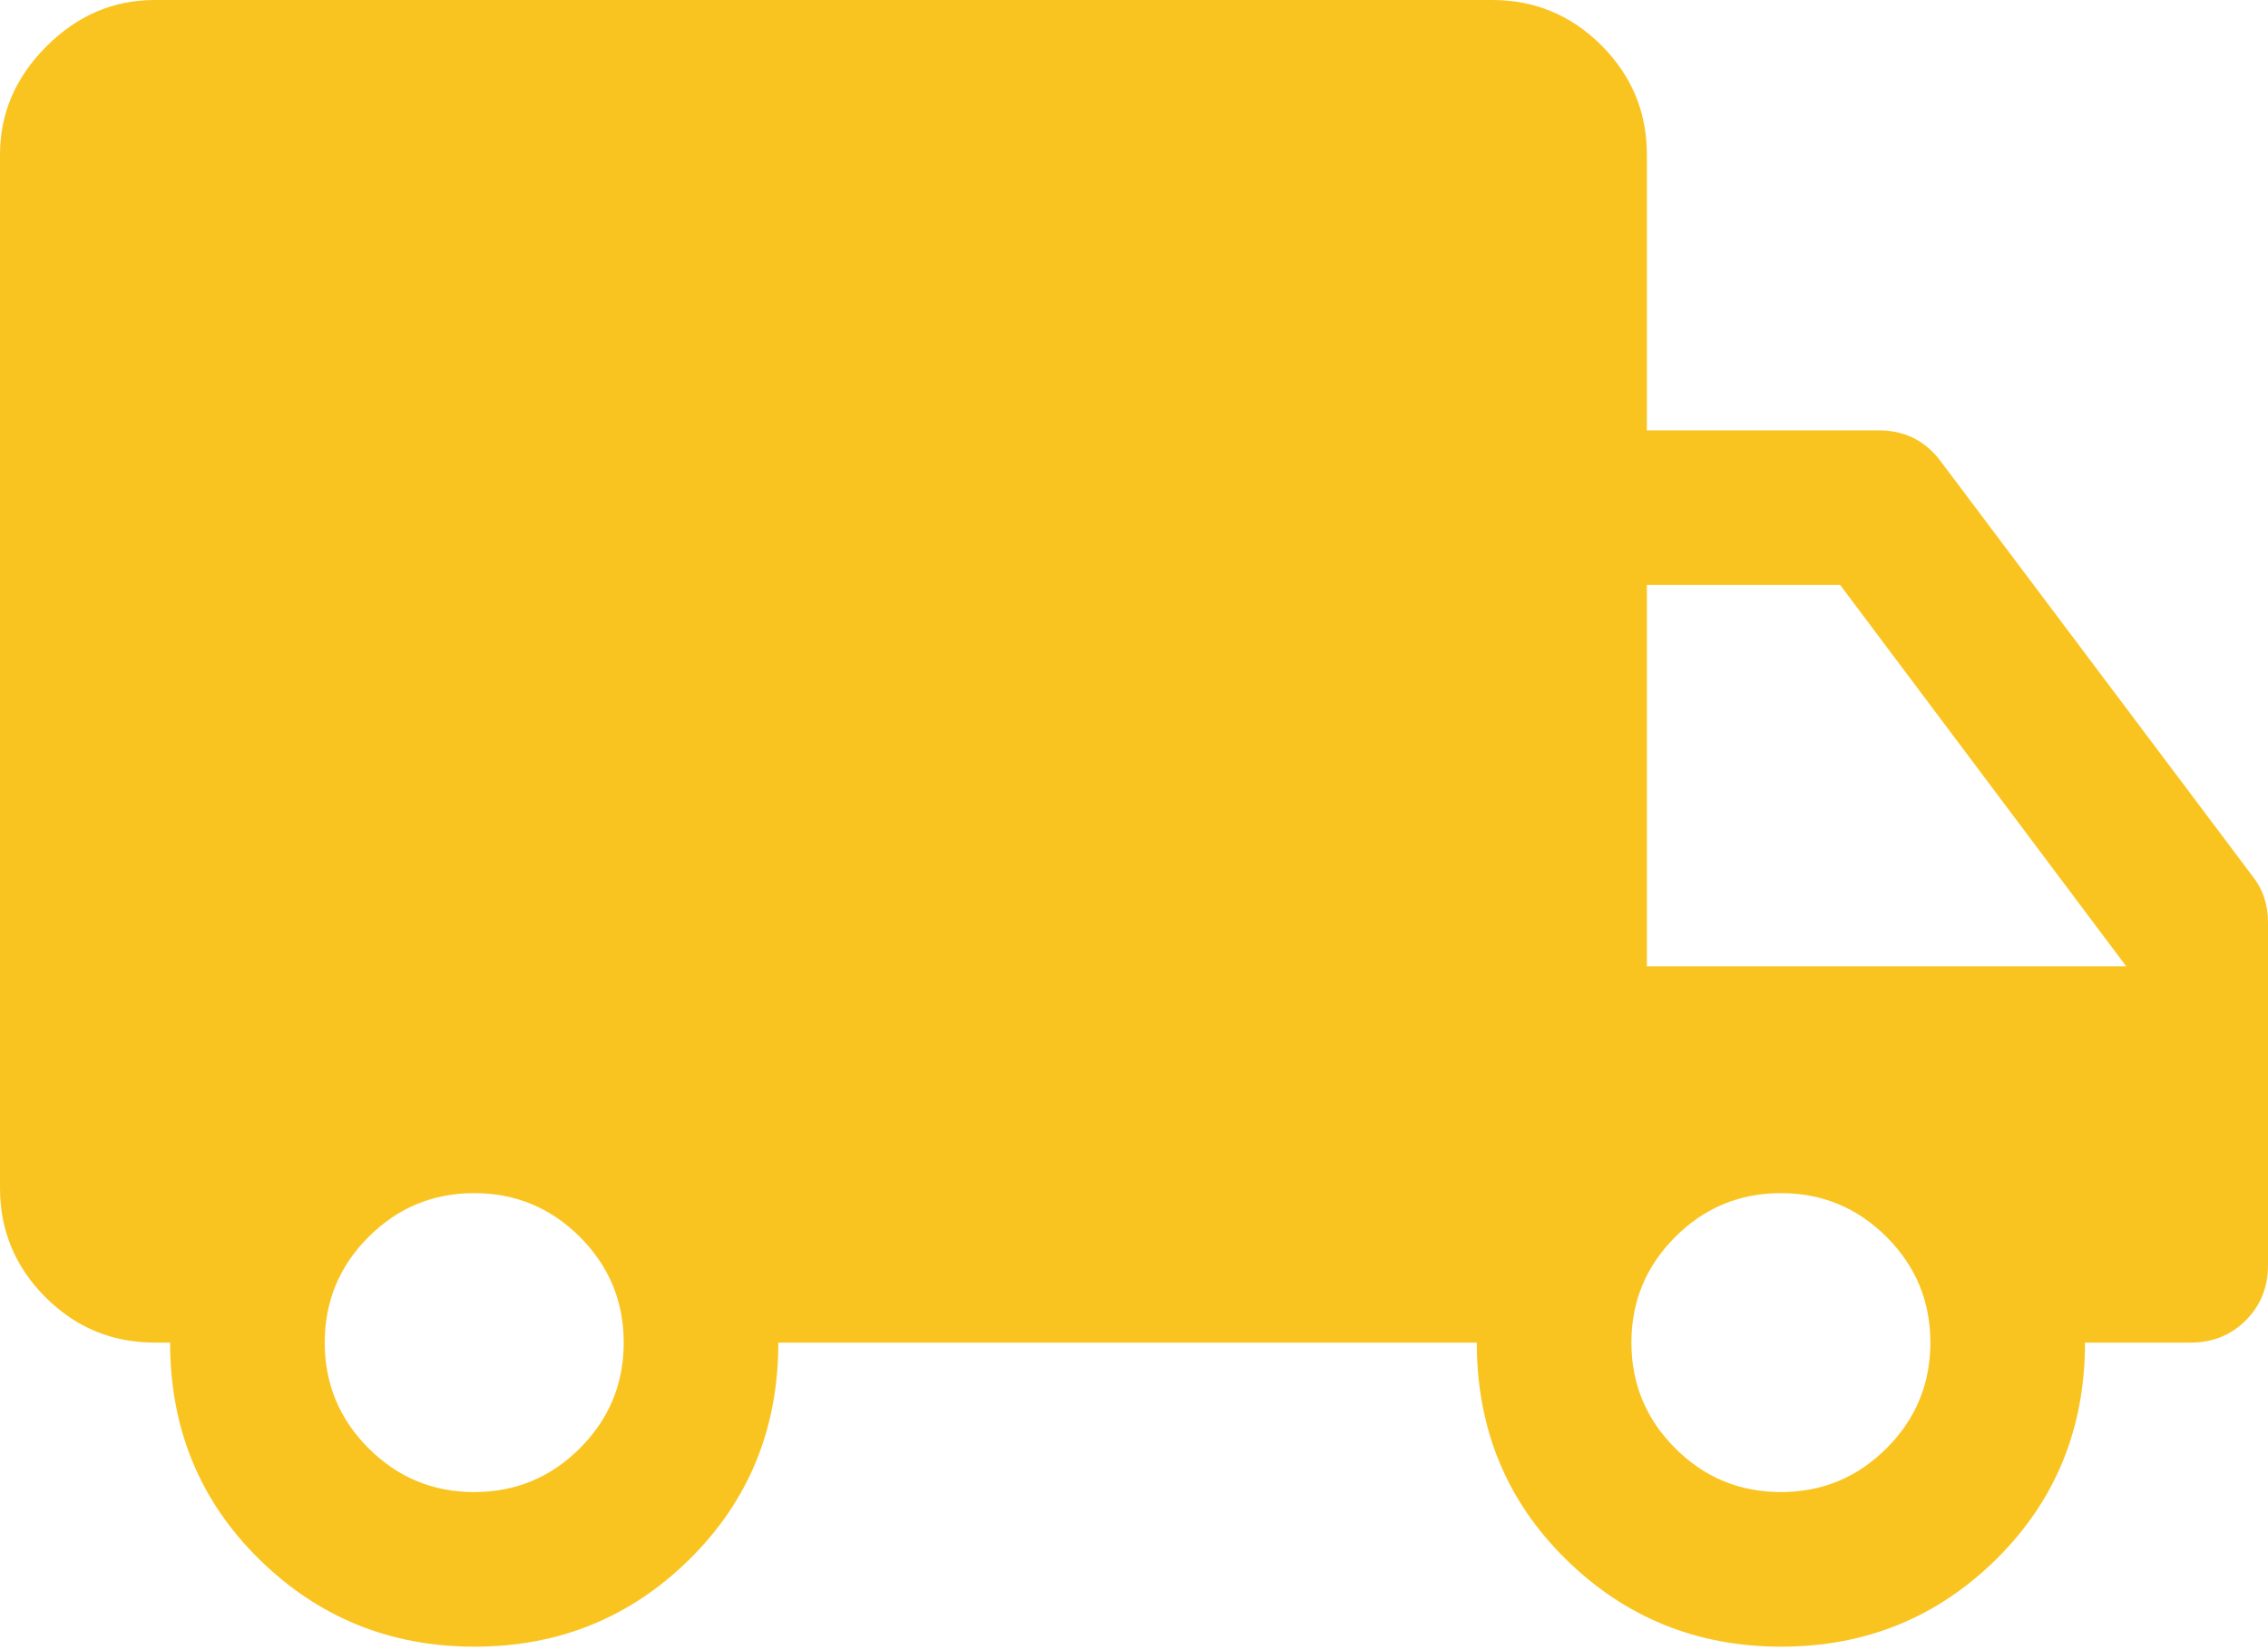
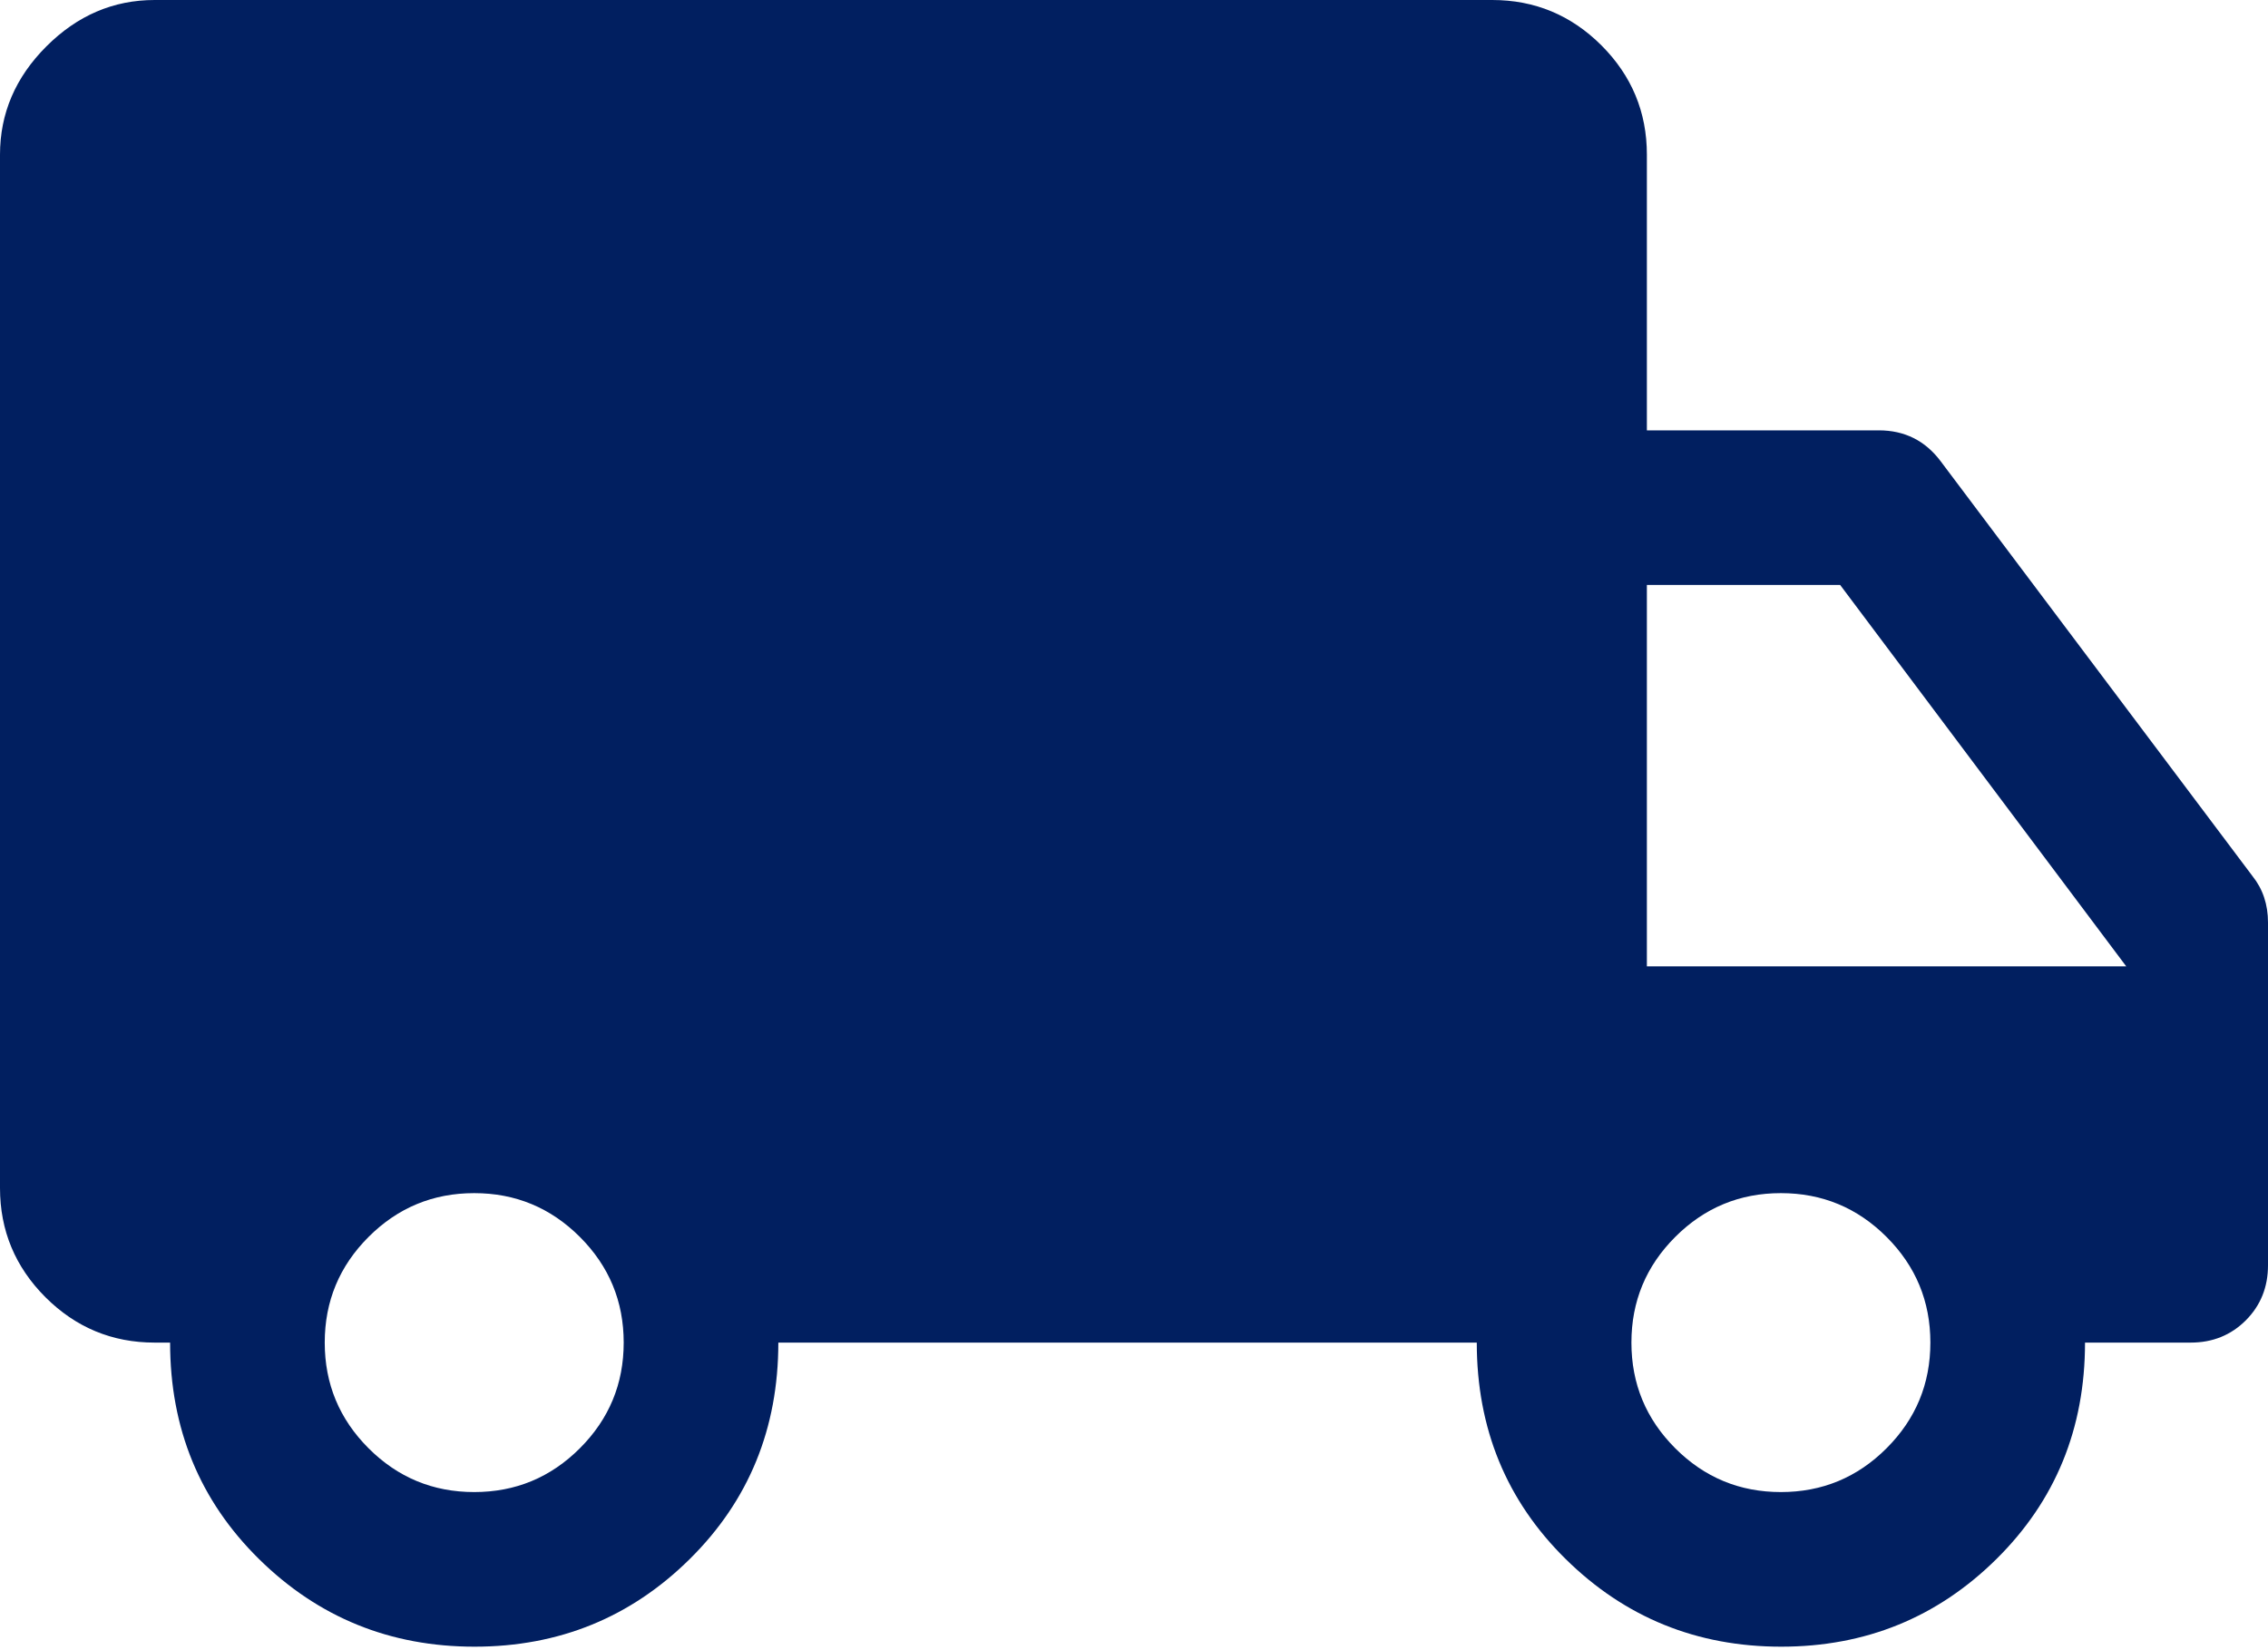
<svg xmlns="http://www.w3.org/2000/svg" width="44" height="32" viewBox="0 0 44 32" fill="none">
-   <path d="M9.206 31.95C7.569 31.95 6.175 31.383 5.025 30.25C3.875 29.117 3.3 27.717 3.3 26.05H3C2.175 26.05 1.469 25.756 0.881 25.169C0.294 24.581 0 23.875 0 23.05V3C0 2.2 0.3 1.5 0.9 0.9C1.5 0.3 2.2 0 3 0H28.95C29.775 0 30.481 0.294 31.069 0.881C31.656 1.469 31.95 2.175 31.95 3V8.35H36.45C36.7 8.35 36.925 8.4 37.125 8.5C37.325 8.6 37.5 8.75 37.65 8.95L43.7 17C43.8 17.125 43.875 17.262 43.925 17.413C43.975 17.562 44 17.725 44 17.9V24.55C44 24.975 43.856 25.331 43.569 25.619C43.281 25.906 42.925 26.05 42.5 26.05H40.45C40.45 27.717 39.877 29.117 38.731 30.25C37.585 31.383 36.193 31.95 34.556 31.95C32.919 31.95 31.525 31.383 30.375 30.25C29.225 29.117 28.65 27.717 28.65 26.05H15.1C15.1 27.717 14.527 29.117 13.381 30.25C12.235 31.383 10.843 31.95 9.206 31.95ZM9.2 28.95C10 28.95 10.683 28.667 11.25 28.1C11.817 27.533 12.1 26.85 12.1 26.05C12.1 25.25 11.817 24.567 11.25 24C10.683 23.433 10 23.15 9.2 23.15C8.4 23.15 7.717 23.433 7.15 24C6.583 24.567 6.3 25.25 6.3 26.05C6.3 26.85 6.583 27.533 7.15 28.1C7.717 28.667 8.4 28.95 9.2 28.95ZM34.55 28.95C35.35 28.95 36.033 28.667 36.6 28.1C37.167 27.533 37.45 26.85 37.45 26.05C37.45 25.25 37.167 24.567 36.6 24C36.033 23.433 35.35 23.15 34.55 23.15C33.75 23.15 33.067 23.433 32.5 24C31.933 24.567 31.65 25.25 31.65 26.05C31.65 26.85 31.933 27.533 32.5 28.1C33.067 28.667 33.75 28.95 34.55 28.95ZM31.95 18.75H41.25L35.7 11.35H31.95V18.75Z" fill="#FAC420" />
+   <path d="M9.206 31.95C7.569 31.95 6.175 31.383 5.025 30.25C3.875 29.117 3.3 27.717 3.3 26.05H3C2.175 26.05 1.469 25.756 0.881 25.169C0.294 24.581 0 23.875 0 23.05V3C0 2.2 0.3 1.5 0.9 0.9C1.5 0.3 2.2 0 3 0H28.95C29.775 0 30.481 0.294 31.069 0.881C31.656 1.469 31.95 2.175 31.95 3V8.35H36.45C36.7 8.35 36.925 8.4 37.125 8.5C37.325 8.6 37.5 8.75 37.65 8.95L43.7 17C43.8 17.125 43.875 17.262 43.925 17.413C43.975 17.562 44 17.725 44 17.9V24.55C44 24.975 43.856 25.331 43.569 25.619C43.281 25.906 42.925 26.05 42.5 26.05H40.45C40.45 27.717 39.877 29.117 38.731 30.25C37.585 31.383 36.193 31.95 34.556 31.95C32.919 31.95 31.525 31.383 30.375 30.25C29.225 29.117 28.65 27.717 28.65 26.05H15.1C15.1 27.717 14.527 29.117 13.381 30.25C12.235 31.383 10.843 31.95 9.206 31.95ZM9.2 28.95C10 28.95 10.683 28.667 11.25 28.1C11.817 27.533 12.1 26.85 12.1 26.05C12.1 25.25 11.817 24.567 11.25 24C10.683 23.433 10 23.15 9.2 23.15C8.4 23.15 7.717 23.433 7.15 24C6.583 24.567 6.3 25.25 6.3 26.05C6.3 26.85 6.583 27.533 7.15 28.1C7.717 28.667 8.4 28.95 9.2 28.95ZM34.55 28.95C35.35 28.95 36.033 28.667 36.6 28.1C37.167 27.533 37.45 26.85 37.45 26.05C37.45 25.25 37.167 24.567 36.6 24C36.033 23.433 35.35 23.15 34.55 23.15C33.75 23.15 33.067 23.433 32.5 24C31.933 24.567 31.65 25.25 31.65 26.05C31.65 26.85 31.933 27.533 32.5 28.1C33.067 28.667 33.75 28.95 34.55 28.95ZM31.95 18.75H41.25L35.7 11.35H31.95V18.75Z" fill="#011F60" />
</svg>
